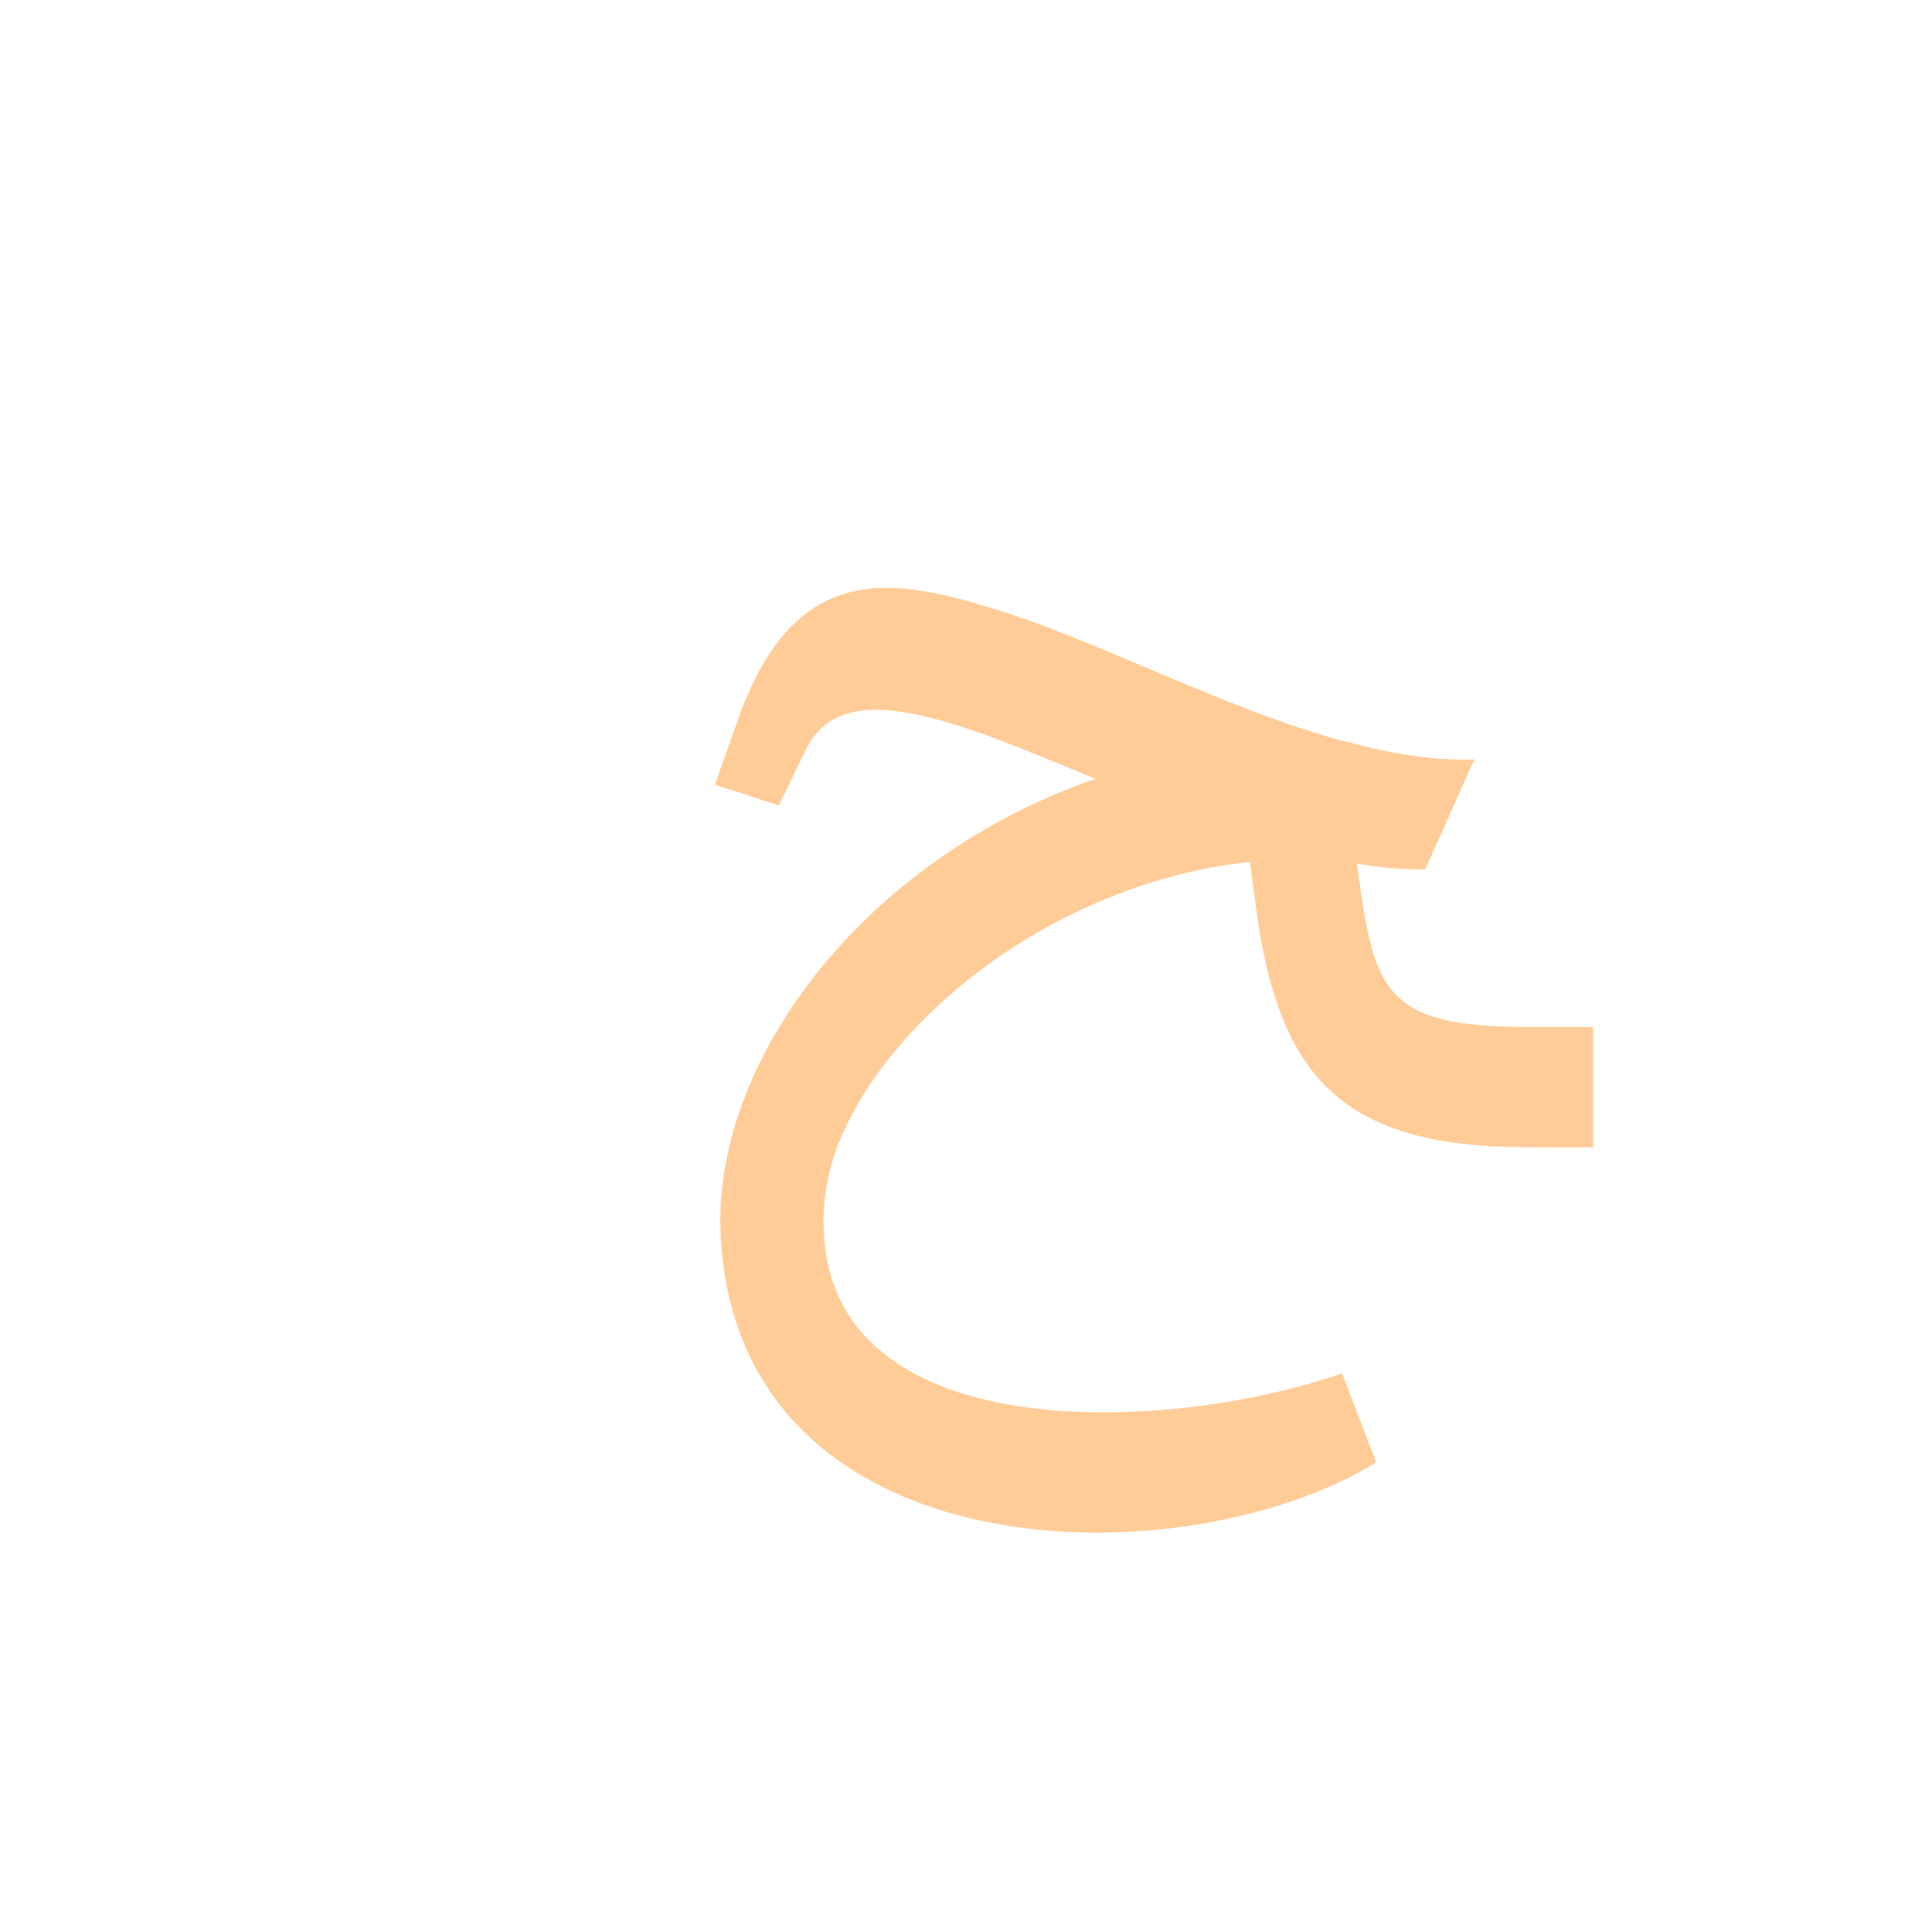
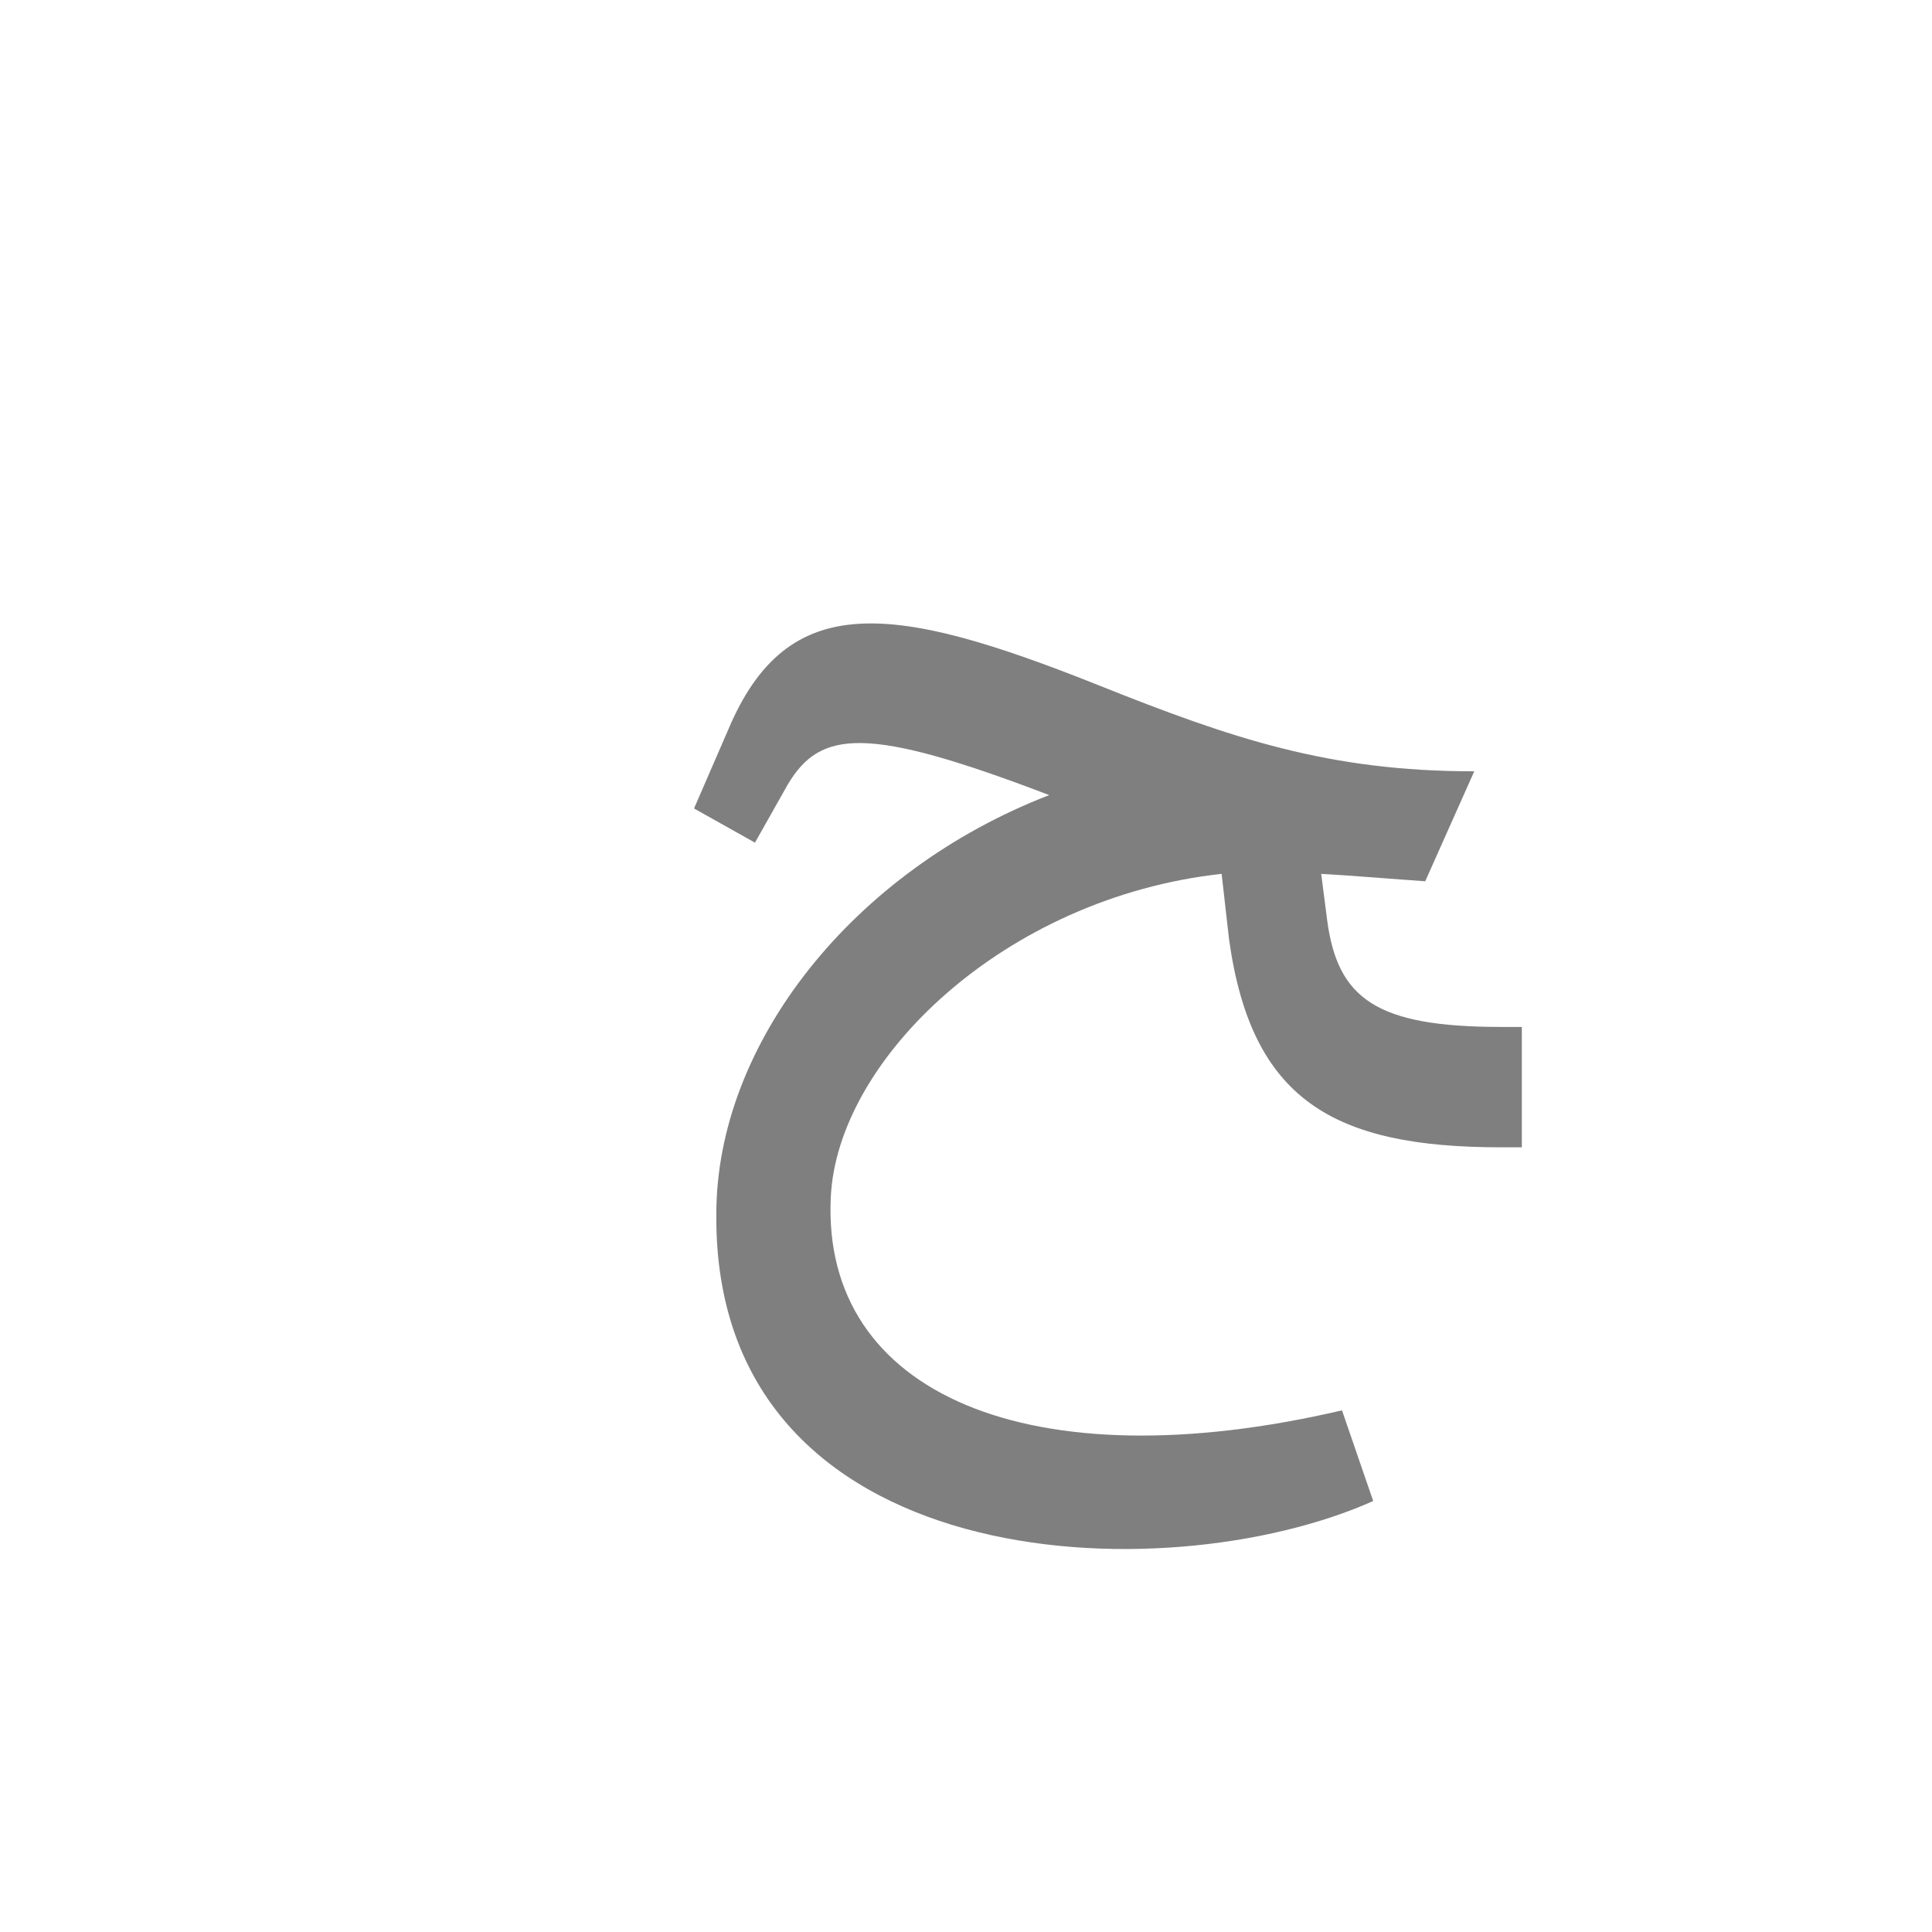
<svg xmlns="http://www.w3.org/2000/svg" xml:space="preserve" width="1300px" height="1300px" version="1.0" style="shape-rendering:geometricPrecision; text-rendering:geometricPrecision; image-rendering:optimizeQuality; fill-rule:evenodd; clip-rule:evenodd" viewBox="0 0 1300 1056">
  <defs>
    <style type="text/css">
   
    .fil1 {fill:black;fill-opacity:0.502}
    .fil4 {fill:#663333;fill-opacity:0.502}
    .fil2 {fill:#666633;fill-opacity:0.502}
    .fil5 {fill:#9999FF;fill-opacity:0.502}
    .fil3 {fill:#FF9933;fill-opacity:0.502}
    .fil0 {fill:gray}
+     .fil6 {fill:#FF6600}
   
  </style>
  </defs>
  <g id="_900:master" visibility="hidden">
    <path class="fil0" d="M935 433l-40 -24c-34,133 7,241 181,241l1 0 0 -81 -4 0c-41,0 -92,-8 -121,-29 -24,-23 -27,-63 -17,-107z" />
    <path class="fil1" d="M991 487l32 -81c-147,0 -256,-113 -374,-113 -49,0 -98,24 -130,136l37 15c26,-64 56,-70 76,-70 99,0 256,113 359,113z" />
    <path class="fil2" d="M591 747c39,-147 254,-268 389,-264l28 -78c-238,1 -458,163 -485,343 -35,214 208,255 417,222l34 -81c-178,19 -413,12 -383,-142z" />
  </g>
  <g id="Layer_x0020_5" visibility="hidden">
    <path class="fil3" d="M964 838c-1,-9 -9,-16 -16,-14 -17,4 -69,20 -159,22 -156,-1 -226,-65 -227,-141 -1,-106 133,-237 356,-237l17 -81c-294,0 -427,167 -424,314 2,135 101,226 259,226 124,-1 177,-61 186,-69 7,-5 9,-12 8,-20z" />
    <path class="fil1" d="M967 471c13,0 16,-3 19,-13l14 -46c1,-6 9,-22 -4,-22 -183,-1 -288,-99 -378,-97 -62,1 -95,48 -120,108 -6,15 -9,25 -1,29l19 8c8,4 14,1 20,-12 8,-20 37,-52 65,-52 88,-1 212,98 366,97z" />
    <path class="fil4" d="M1089 650l0 -81c-165,0 -198,-82 -216,-161 -2,-8 -26,3 -28,14 -16,114 51,228 244,228z" />
  </g>
  <g id="Layer_x0020_6" visibility="hidden">
    <path class="fil3" d="M909 475l-3 -82c-257,-7 -430,167 -421,318 5,92 83,183 232,183 59,0 126,-16 201,-49l-23 -59c-65,19 -133,26 -182,25 -114,-2 -164,-67 -158,-127 11,-107 190,-230 354,-209z" />
    <path class="fil5" d="M1064 569l1 81c-122,0 -207,-29 -204,-169l0 -36 35 -9 0 24c2,91 82,109 168,109z" />
    <path class="fil1" d="M959 479l33 -74c-188,5 -421,-235 -495,-28l-16 45 43 14 19 -39c45,-88 246,81 416,82z" />
  </g>
-   <g id="Layer_x0020_7">
-     <path class="fil3" d="M906 377c29,8 58,13 86,12l-33 74c-15,0 -30,-1 -46,-4l3 21c10,68 22,89 112,89l44 0 0 81 -44 0c-122,0 -166,-45 -182,-155l-5 -37c-150,16 -276,133 -286,226 -17,173 233,159 348,118l23 60c-130,80 -428,76 -441,-151 -7,-115 92,-253 252,-309 -92,-38 -168,-71 -194,-21l-19 39 -43 -14 16 -45c39,-109 107,-93 173,-73 71,22 154,67 235,89l1 0 0 0z" />
+   <g id="Layer_x0020_7" visibility="hidden">
+     <path class="fil1" d="M959 463l33 -74c-98,0 -163,-22 -253,-58 -138,-55 -209,-65 -249,30l-23 53 41 22 22 -38c22,-38 55,-40 186,11 69,27 169,54 243,54z" />
+     <path class="fil6" d="M1010 569l14 0 0 81 -14 0c-113,0 -166,-18 -183,-140l-15 -114 65 -15 16 116c7,53 33,72 117,72z" />
+     <path class="fil3" d="M885 458c27,2 25,3 57,-3 -1,-25 -69,-81 -120,-76 -208,15 -343,184 -337,332 8,215 302,237 437,164l-20 -61c-120,36 -356,29 -343,-130 8,-107 148,-245 326,-226z" />
+   </g>
+   <g id="Layer_x0020_8">
+     <path class="fil1" d="M959 471l-54 -4 -16 -1 4 31c7,53 33,72 117,72l14 0 0 81 -14 0c-113,0 -168,-32 -183,-140l-5 -44c-146,16 -259,125 -263,218 -6,132 134,192 344,143l21 61c-141,63 -444,51 -442,-193 0,-115 92,-231 224,-282 -123,-47 -154,-44 -176,-7l-22 39 -41 -23 23 -53c40,-95 111,-85 249,-30 90,36 155,58 253,58l-33 74z" />
  </g>
</svg>
